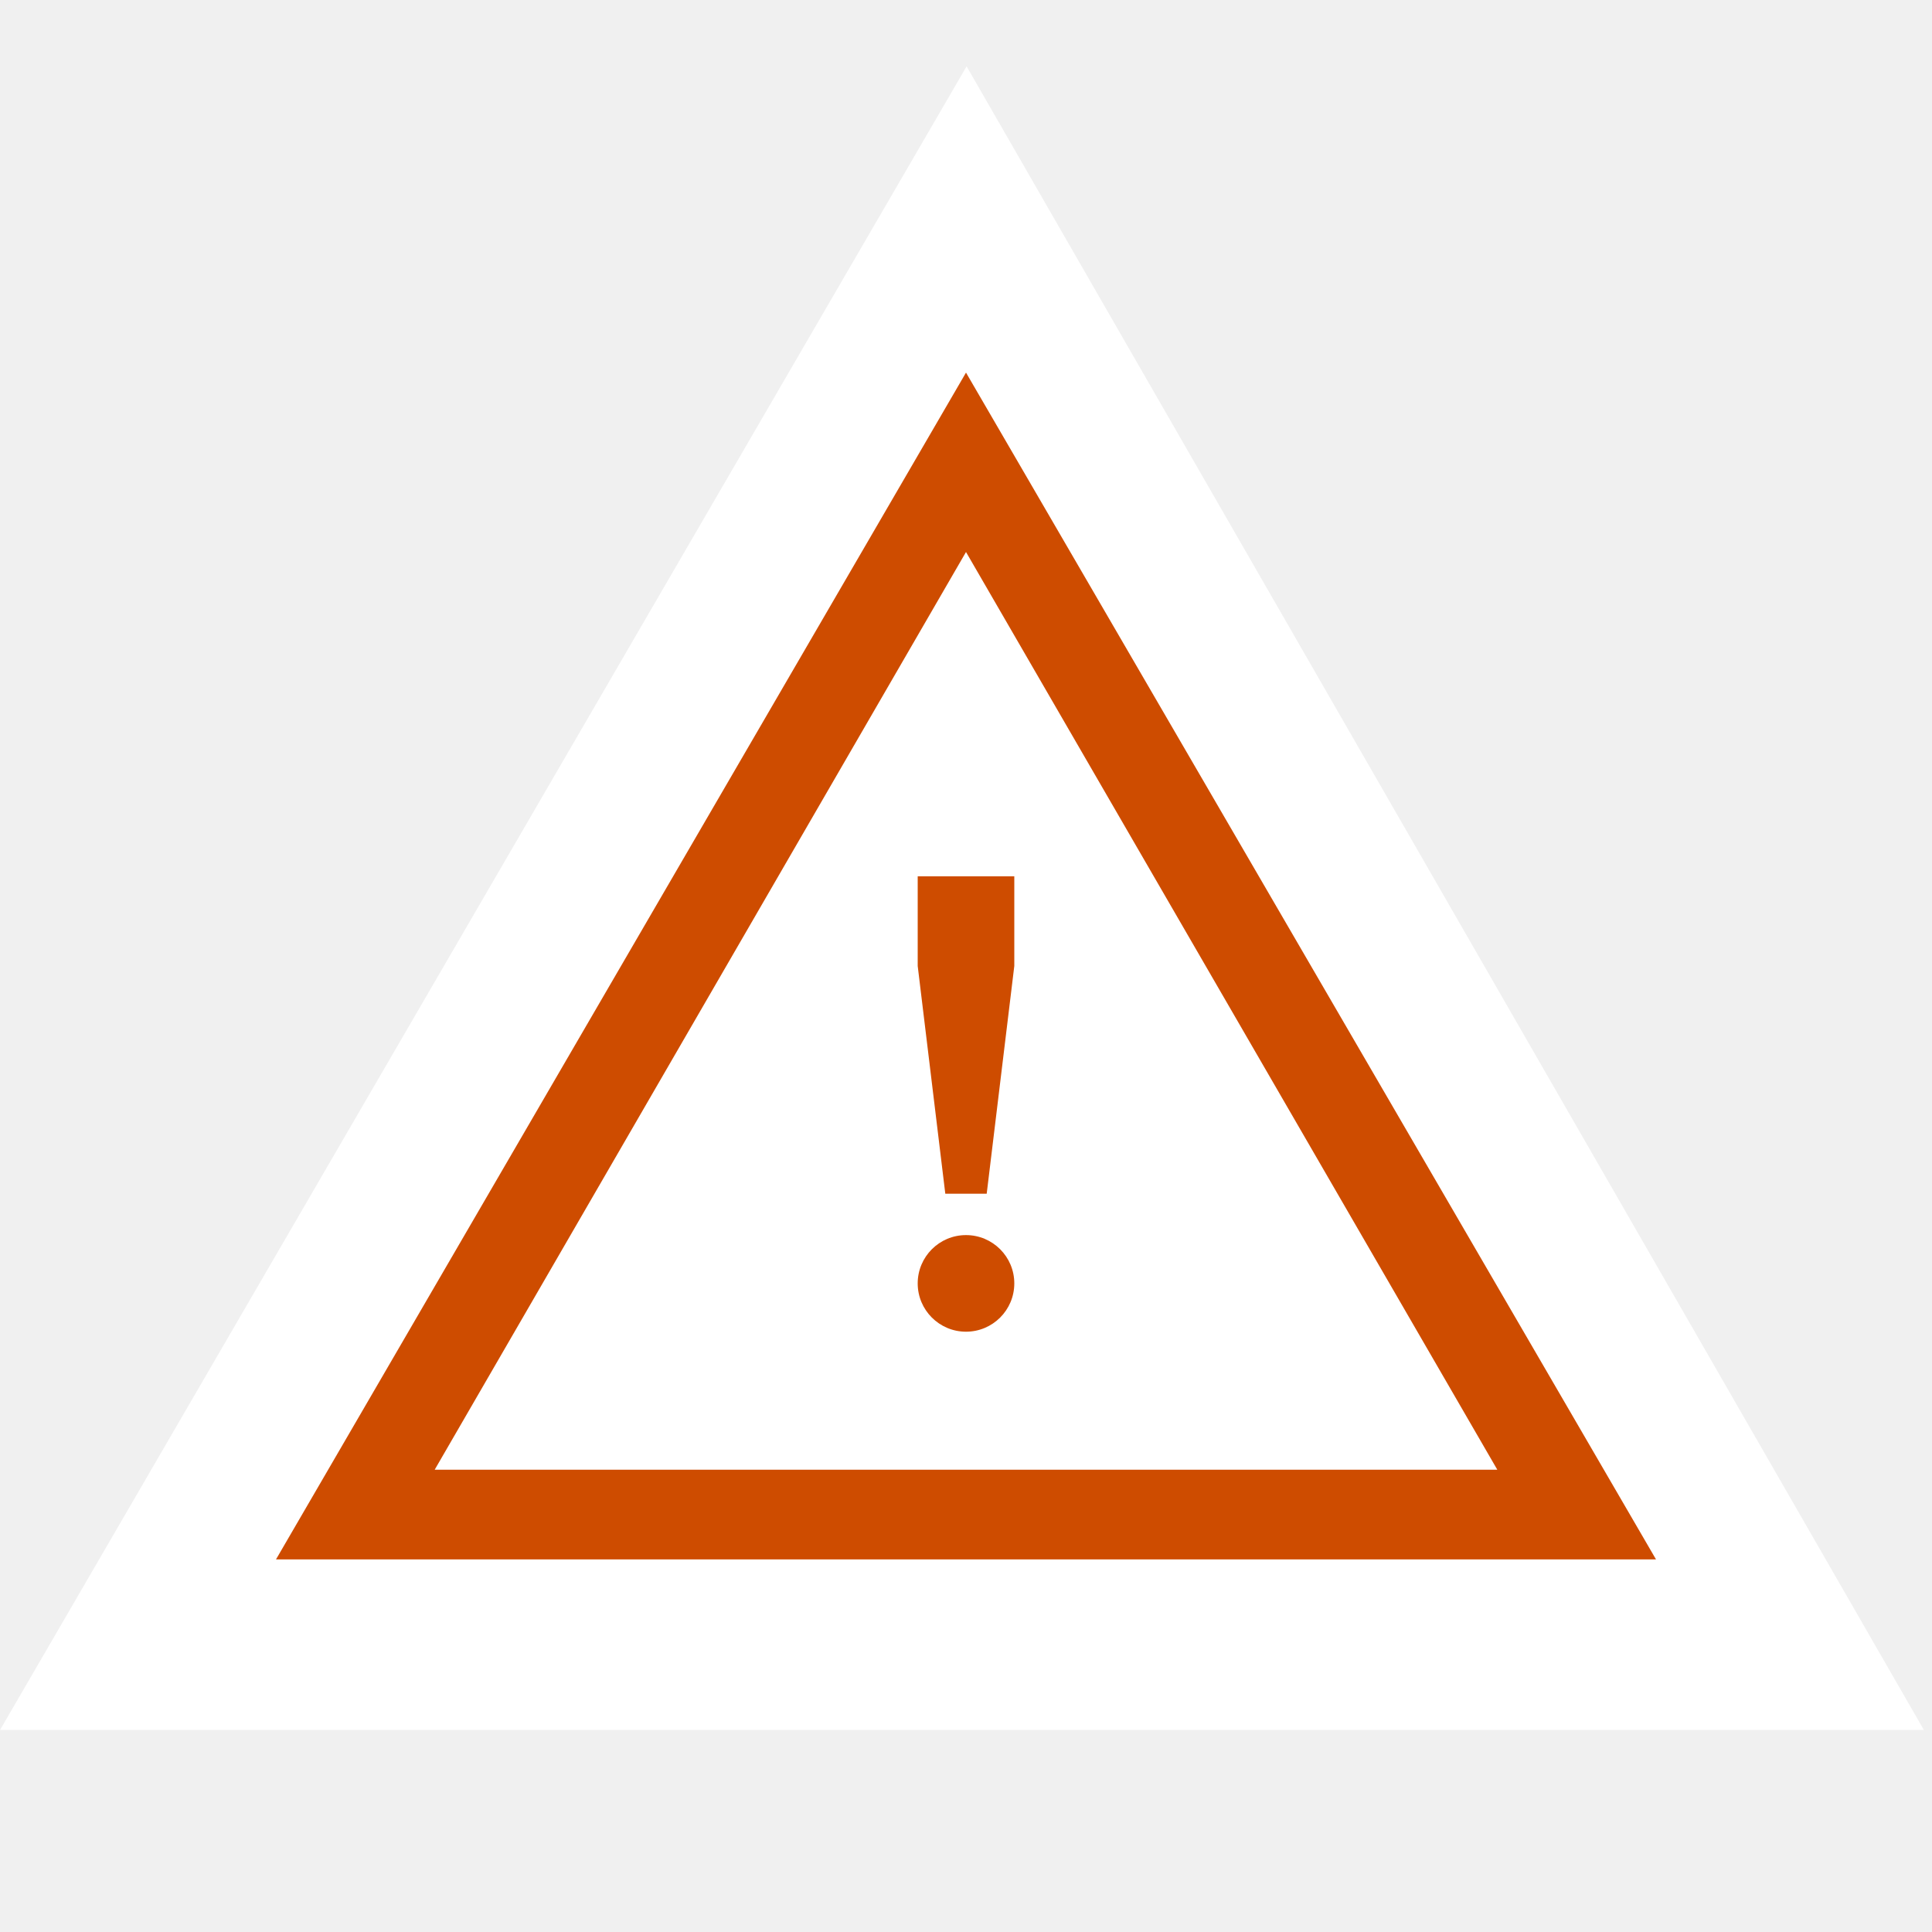
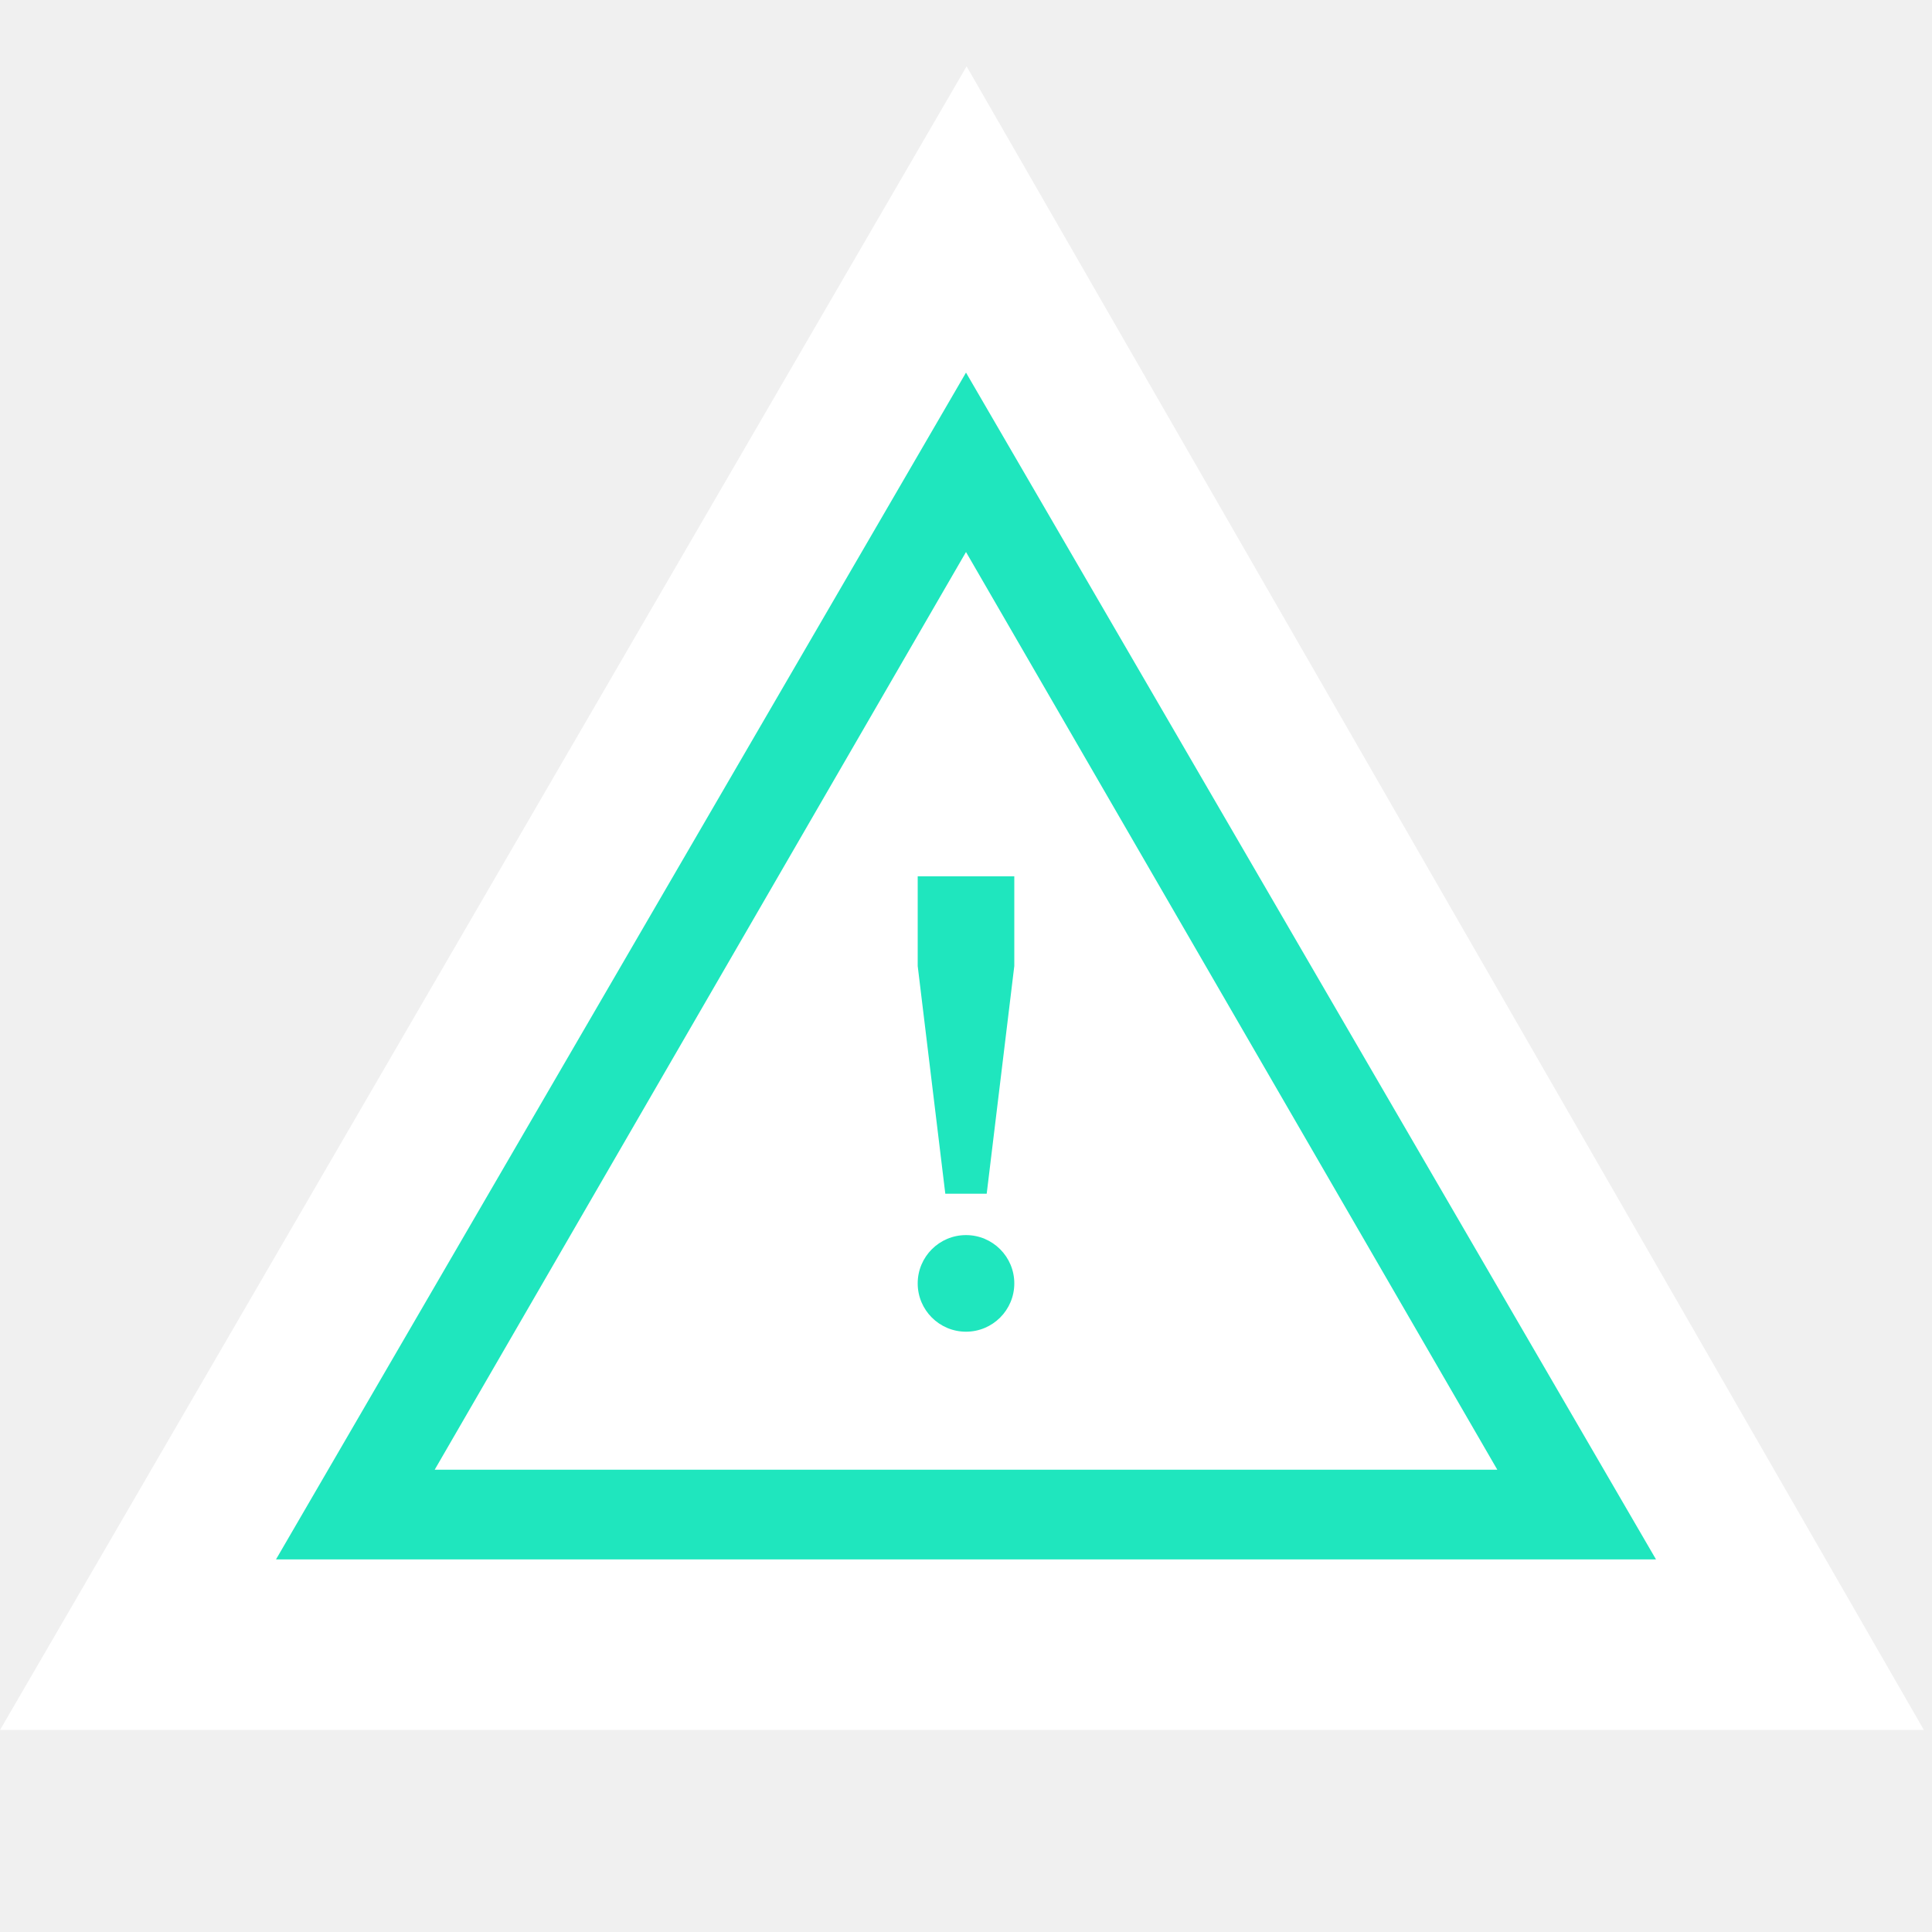
<svg xmlns="http://www.w3.org/2000/svg" version="1.1" id="Layer_1" x="0px" y="0px" viewBox="-1279 635 28 28" style="enable-background:new -1279 635 28 28;" xml:space="preserve">
  <style type="text/css">
  .st0{fill:#FFFFFF;stroke:#FFFFFF;stroke-width:4.143;stroke-miterlimit:10;}
-   .st1{fill:#ce4c00;}
+   .st1{fill:#1fe6be;}
</style>
  <g>
    <path class="st0" d="M-1265,640.1l-10.4,17.9h20.7L-1265,640.1z" />
    <path class="st1" d="M-1265,640.4l-10,17.2h20L-1265,640.4z M-1265,643l7.7,13.3h-15.4L-1265,643z" />
    <polygon class="st1" points="-1265.7,647.7 -1265.7,649 -1265.3,652.3 -1264.7,652.3 -1264.3,649 -1264.3,647.7   " />
    <circle class="st1" cx="-1265" cy="653.6" r="0.7" />
  </g>
</svg>
